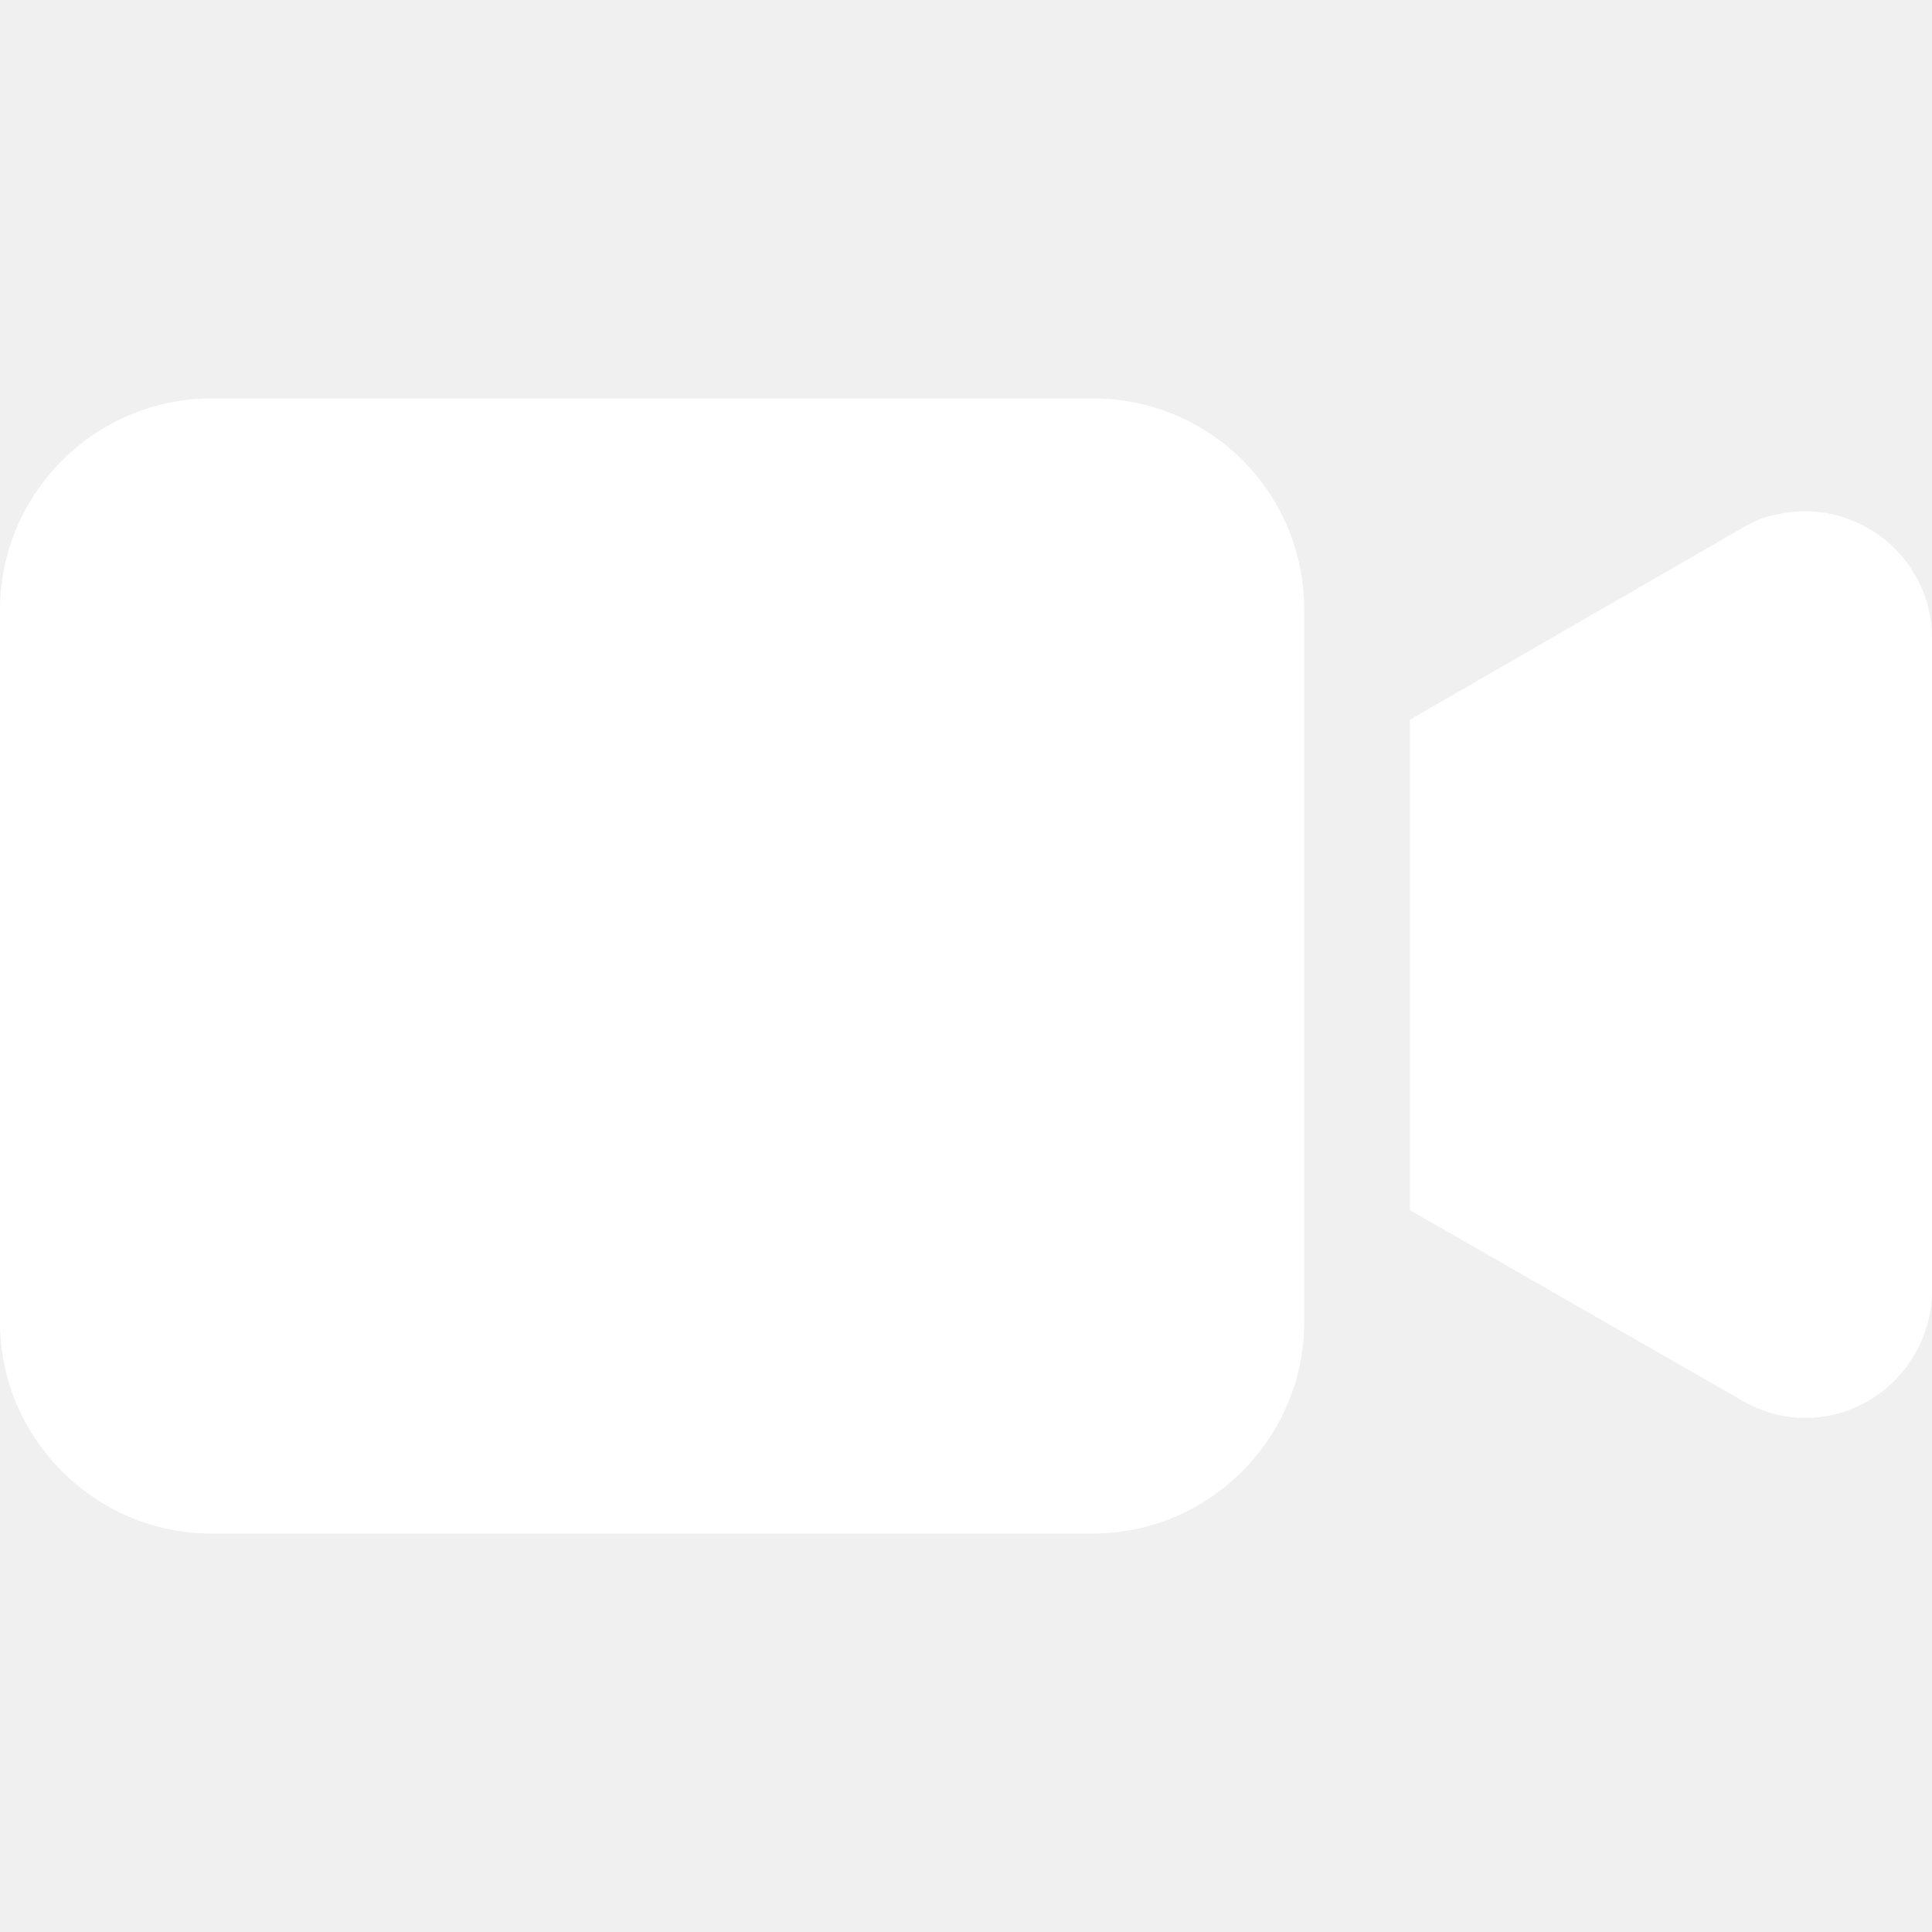
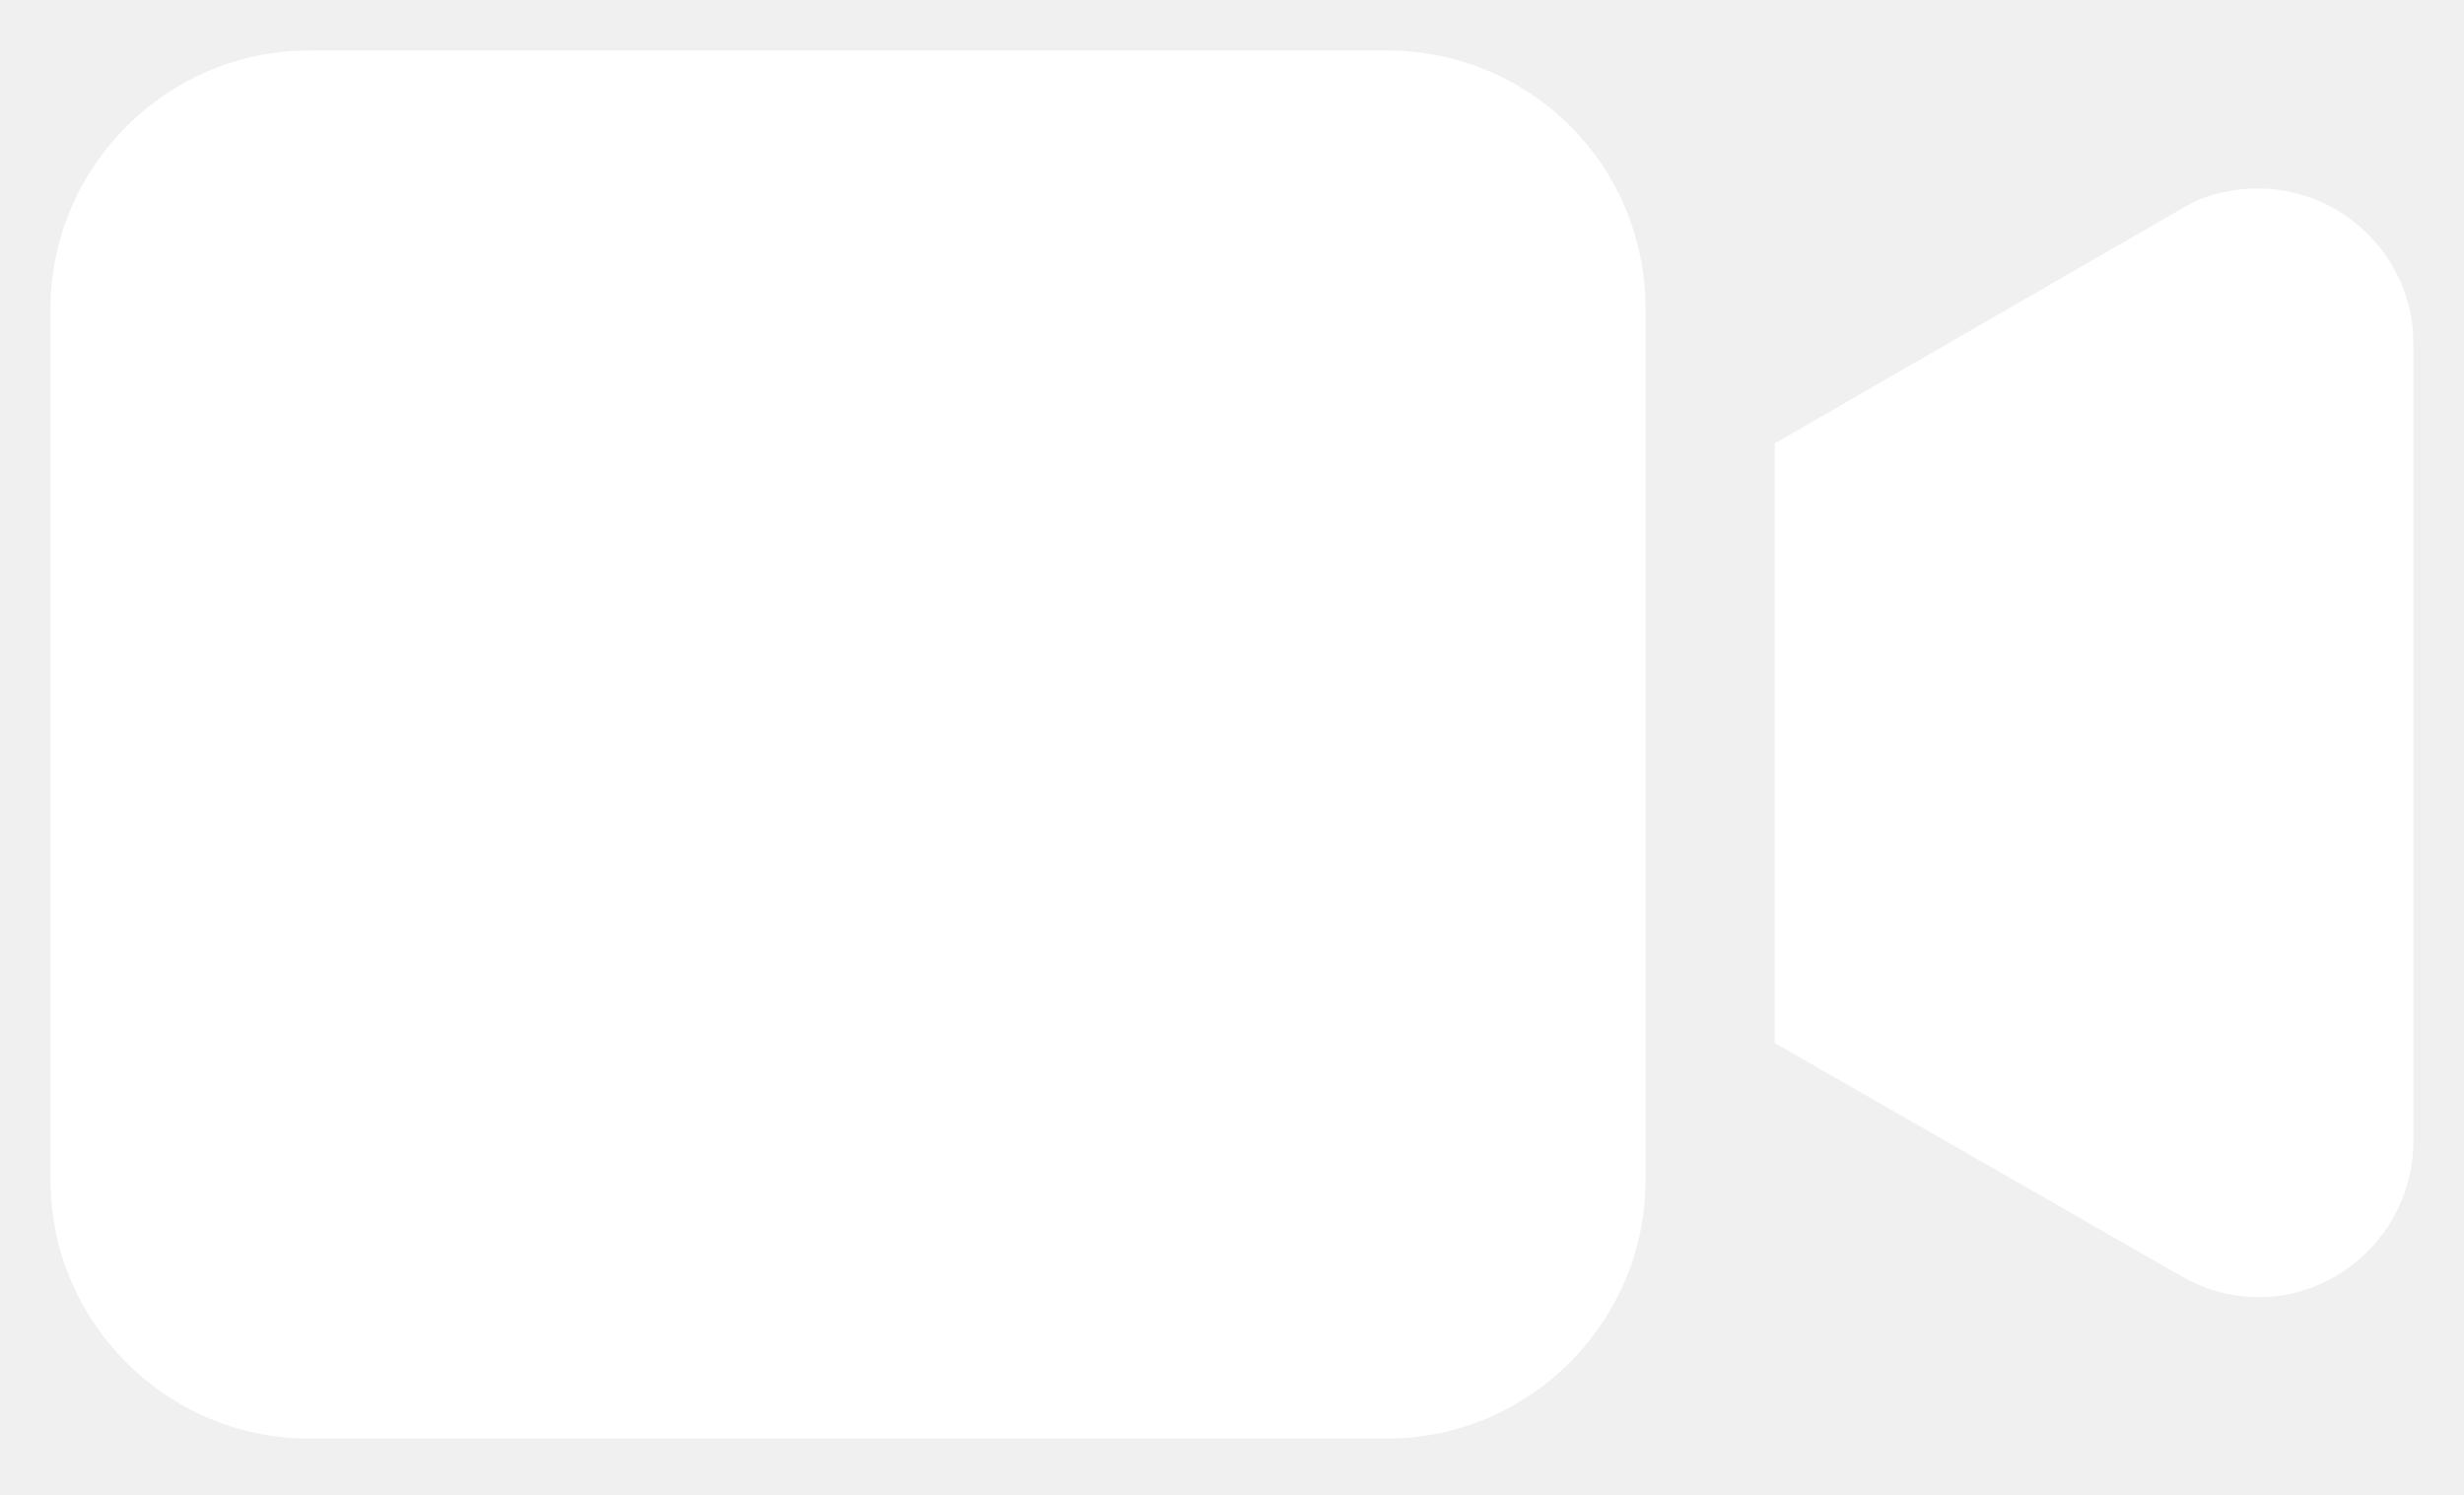
- <svg xmlns="http://www.w3.org/2000/svg" viewBox="0 0 467.968 467.968" fill="white">
-   <path d="M264.704,96.512H51.2c-28.16,0-51.2,23.04-51.2,51.2v172.544c0,28.16,23.04,51.2,51.2,51.2h213.504c28.16,0,51.2-23.04,51.2-51.2V147.712C315.904,119.04,292.864,96.512,264.704,96.512z" />
-   <path d="M430.08,124.672c-3.072,0.512-6.144,2.048-8.704,3.584l-79.872,46.08V293.12l80.384,46.08c14.848,8.704,33.28,3.584,41.984-11.264c2.56-4.608,4.096-9.728,4.096-15.36V154.368C467.968,135.424,450.048,120.064,430.08,124.672z" />
+ <svg xmlns="http://www.w3.org/2000/svg" width="100%" height="100%" viewBox="0 0 366 222" version="1.1" xml:space="preserve" style="fill-rule:evenodd;clip-rule:evenodd;stroke-linejoin:round;stroke-miterlimit:1.414;">
+   <path d="M244.428,175.308c0,21.12 -17.28,38.4 -38.4,38.4l-160.128,0c-21.12,0 -38.4,-17.28 -38.4,-38.4l0,-129.408c0,-21.12 17.28,-38.4 38.4,-38.4l160.128,0c21.12,0 38.4,16.896 38.4,38.4l0,129.408Z" style="fill:#fff;" />
+   <path d="M263.628,65.868l59.904,-34.56c1.92,-1.152 4.224,-2.304 6.528,-2.688c14.977,-3.456 28.416,8.064 28.416,22.272l0,118.656c0,4.224 -1.152,8.064 -3.072,11.52c-6.528,11.136 -20.352,14.976 -31.488,8.448l-60.288,-34.56l0,-89.088Z" style="fill:#fff;" />
</svg>
